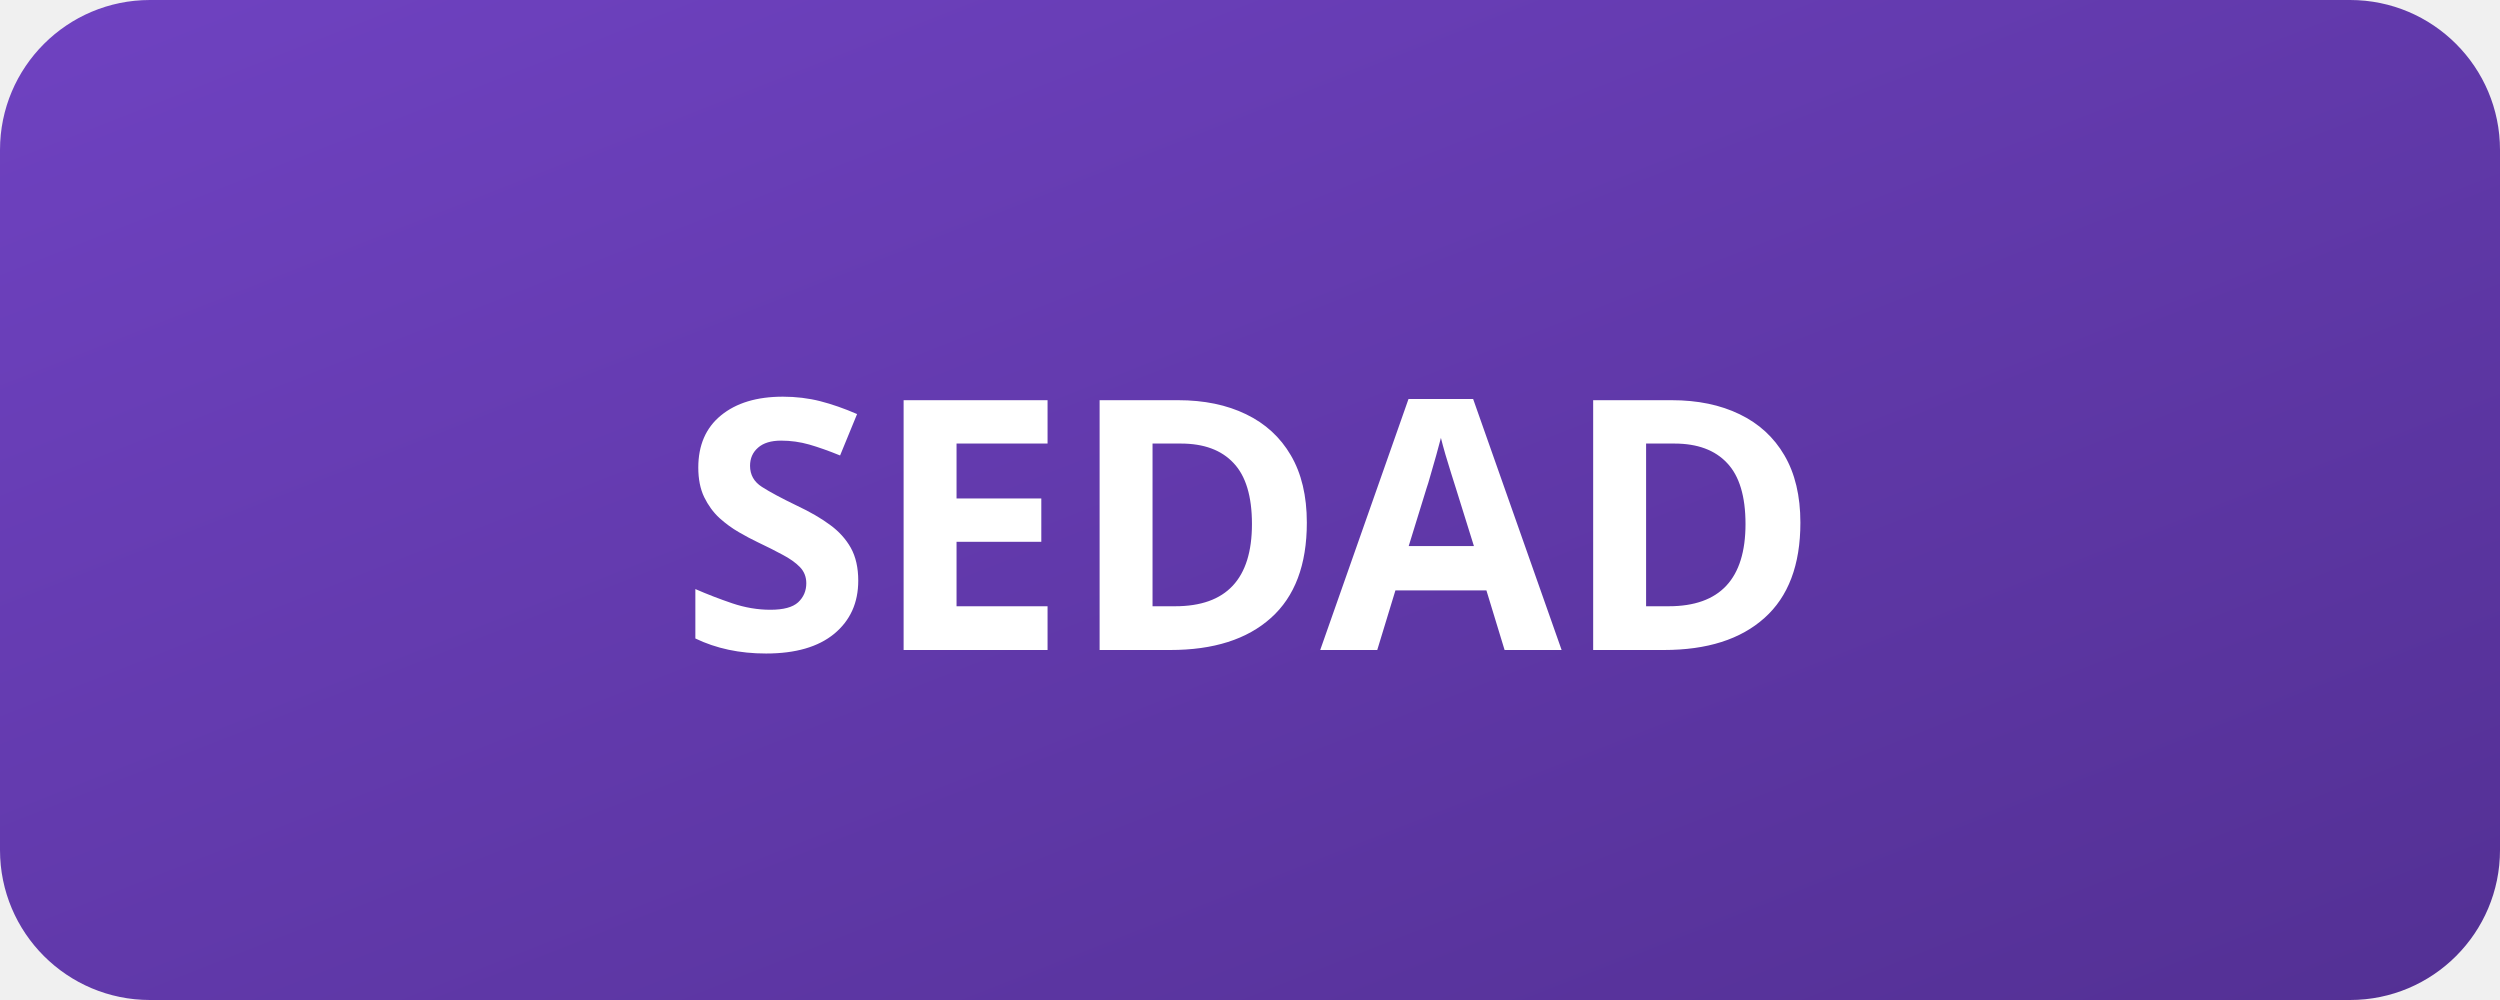
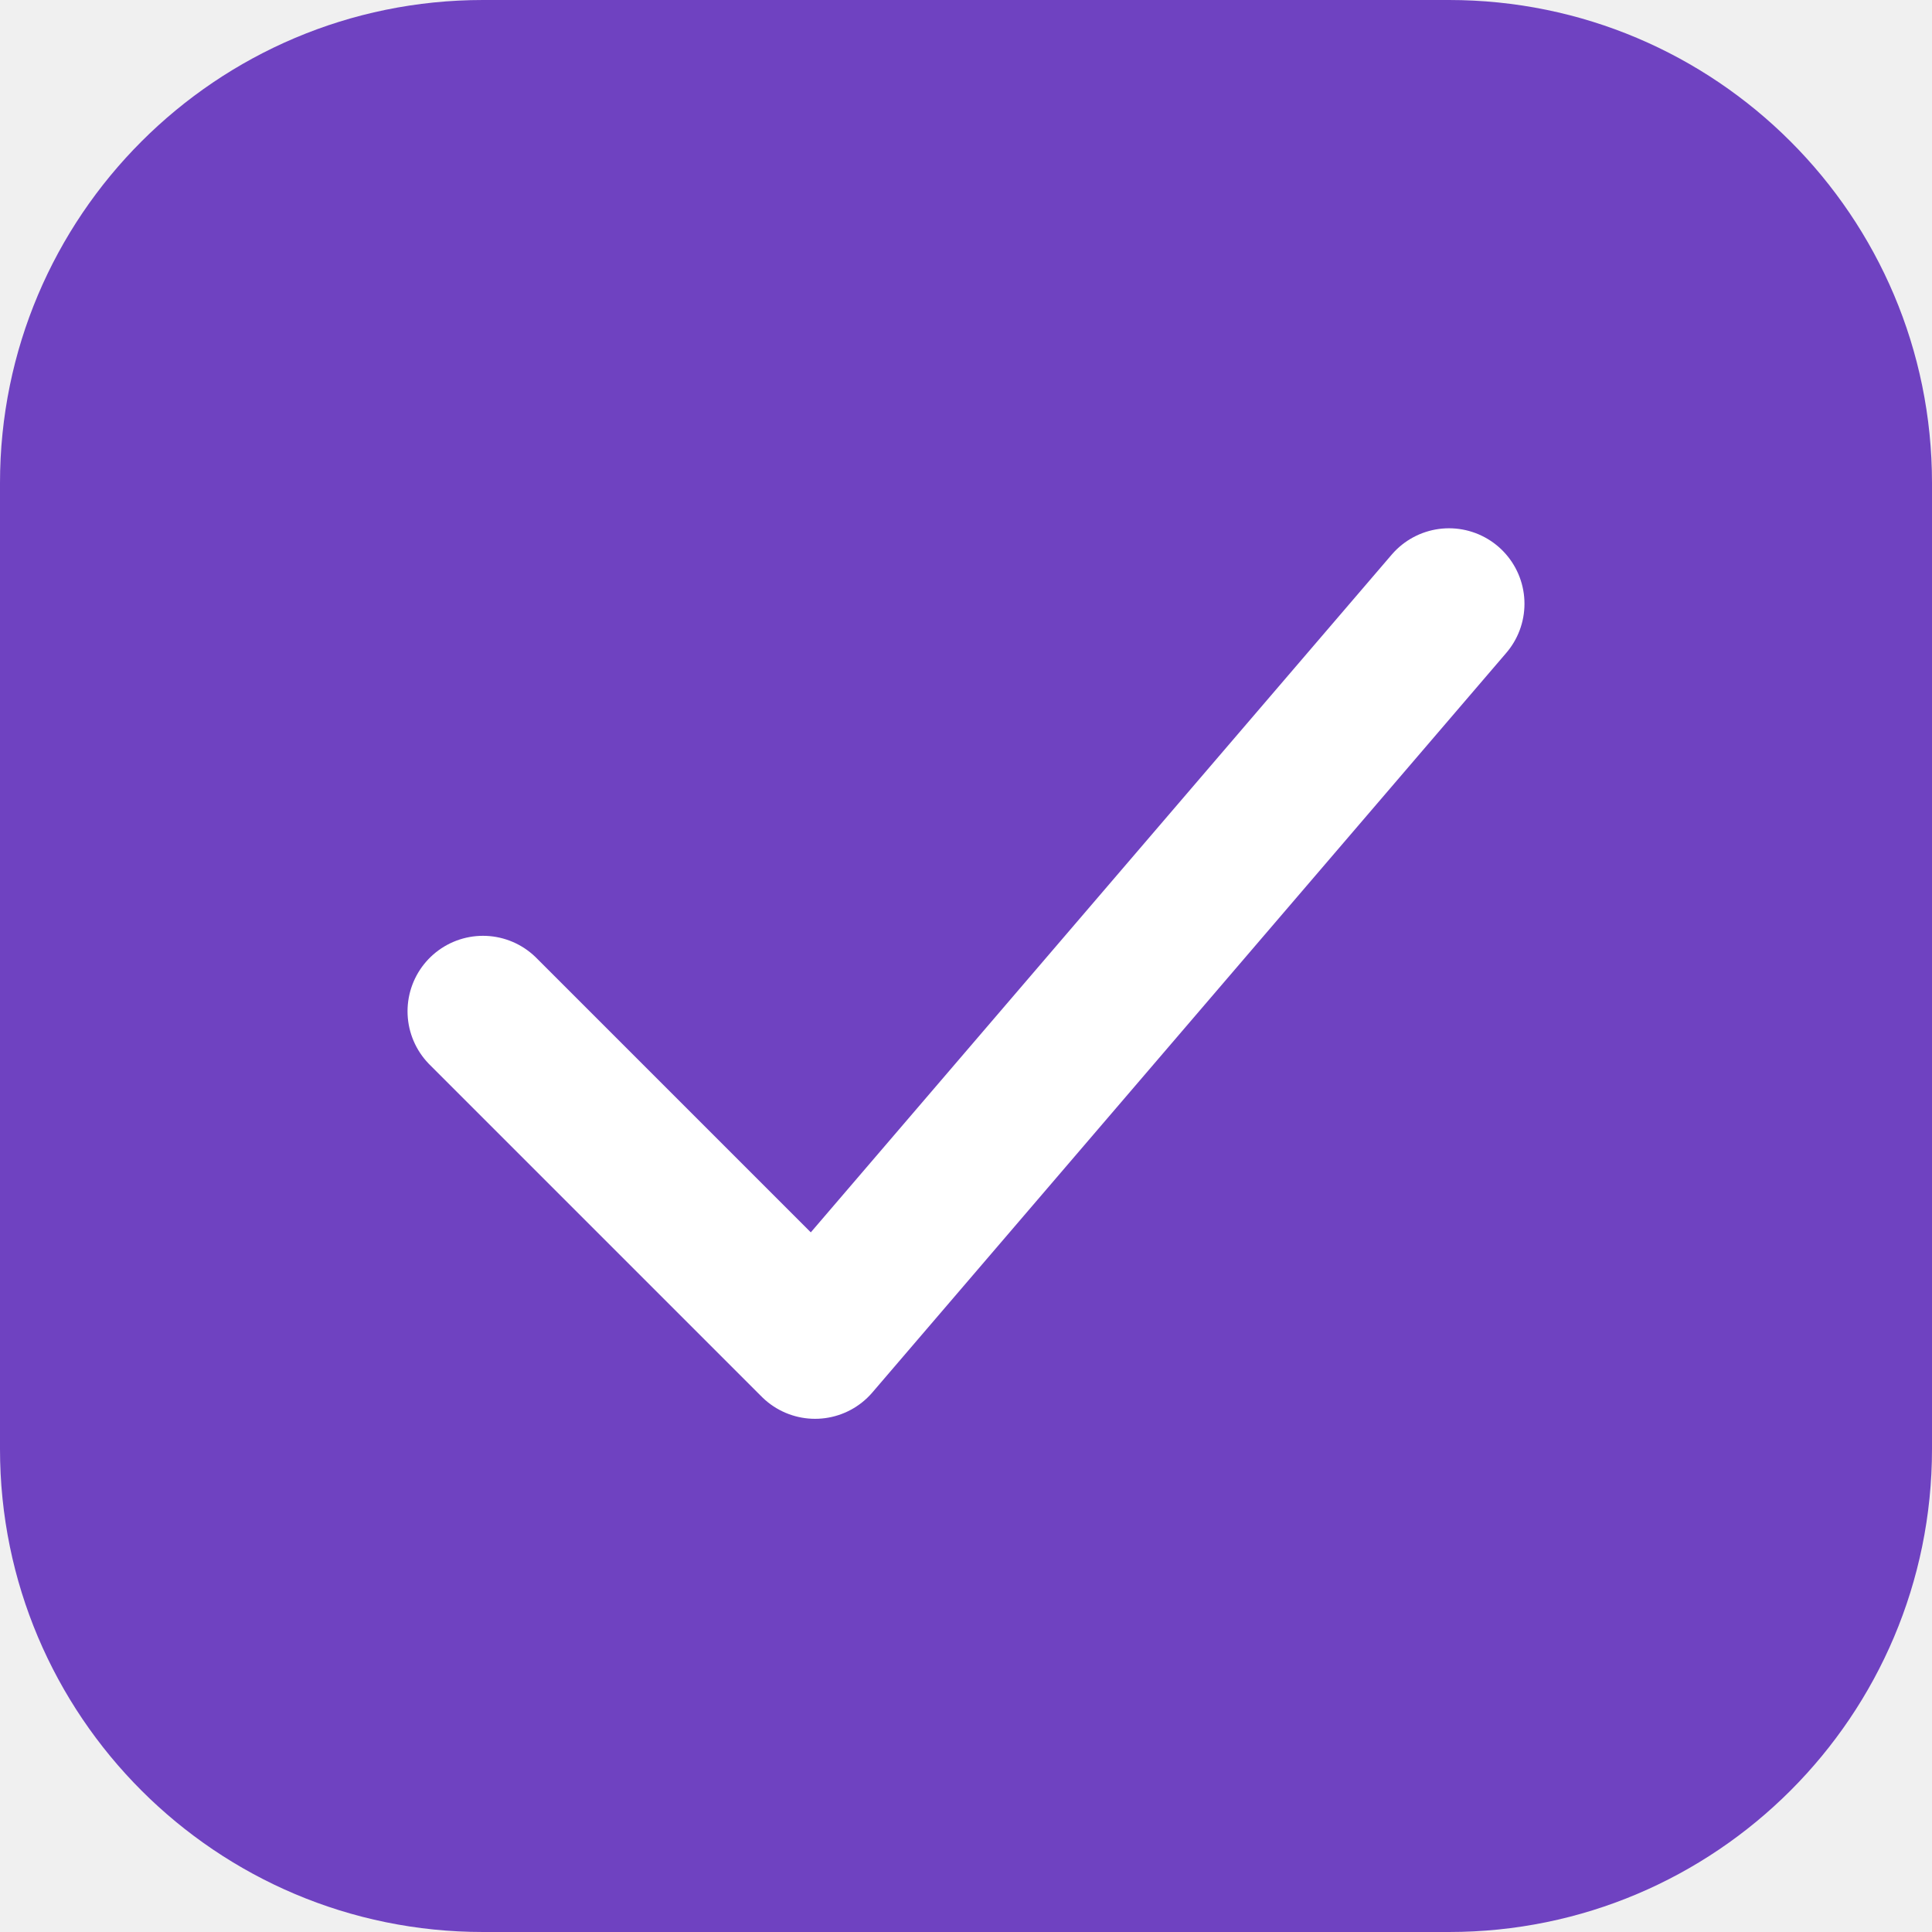
- <svg xmlns="http://www.w3.org/2000/svg" viewBox="0 0 200 80">
-   <defs>
-     <linearGradient id="sedadGrad" x1="0%" y1="0%" x2="100%" y2="100%">
-       <stop offset="0%" style="stop-color:#6f42c1" />
-       <stop offset="100%" style="stop-color:#533094" />
-     </linearGradient>
-   </defs>
-   <rect width="200" height="80" rx="12" fill="url(#sedadGrad)" />
-   <text x="100" y="52" font-family="system-ui, sans-serif" font-weight="700" font-size="28" fill="white" text-anchor="middle">SEDAD</text>
+ <svg xmlns="http://www.w3.org/2000/svg" viewBox="0 0 64 64" role="img" aria-label="Sedad">
+   <rect width="64" height="64" rx="16" fill="#6f42c1" />
+   <path fill="none" stroke="#fff" stroke-width="5" stroke-linecap="round" stroke-linejoin="round" d="M16 33.5 27 44.5 48 20" />
</svg>
